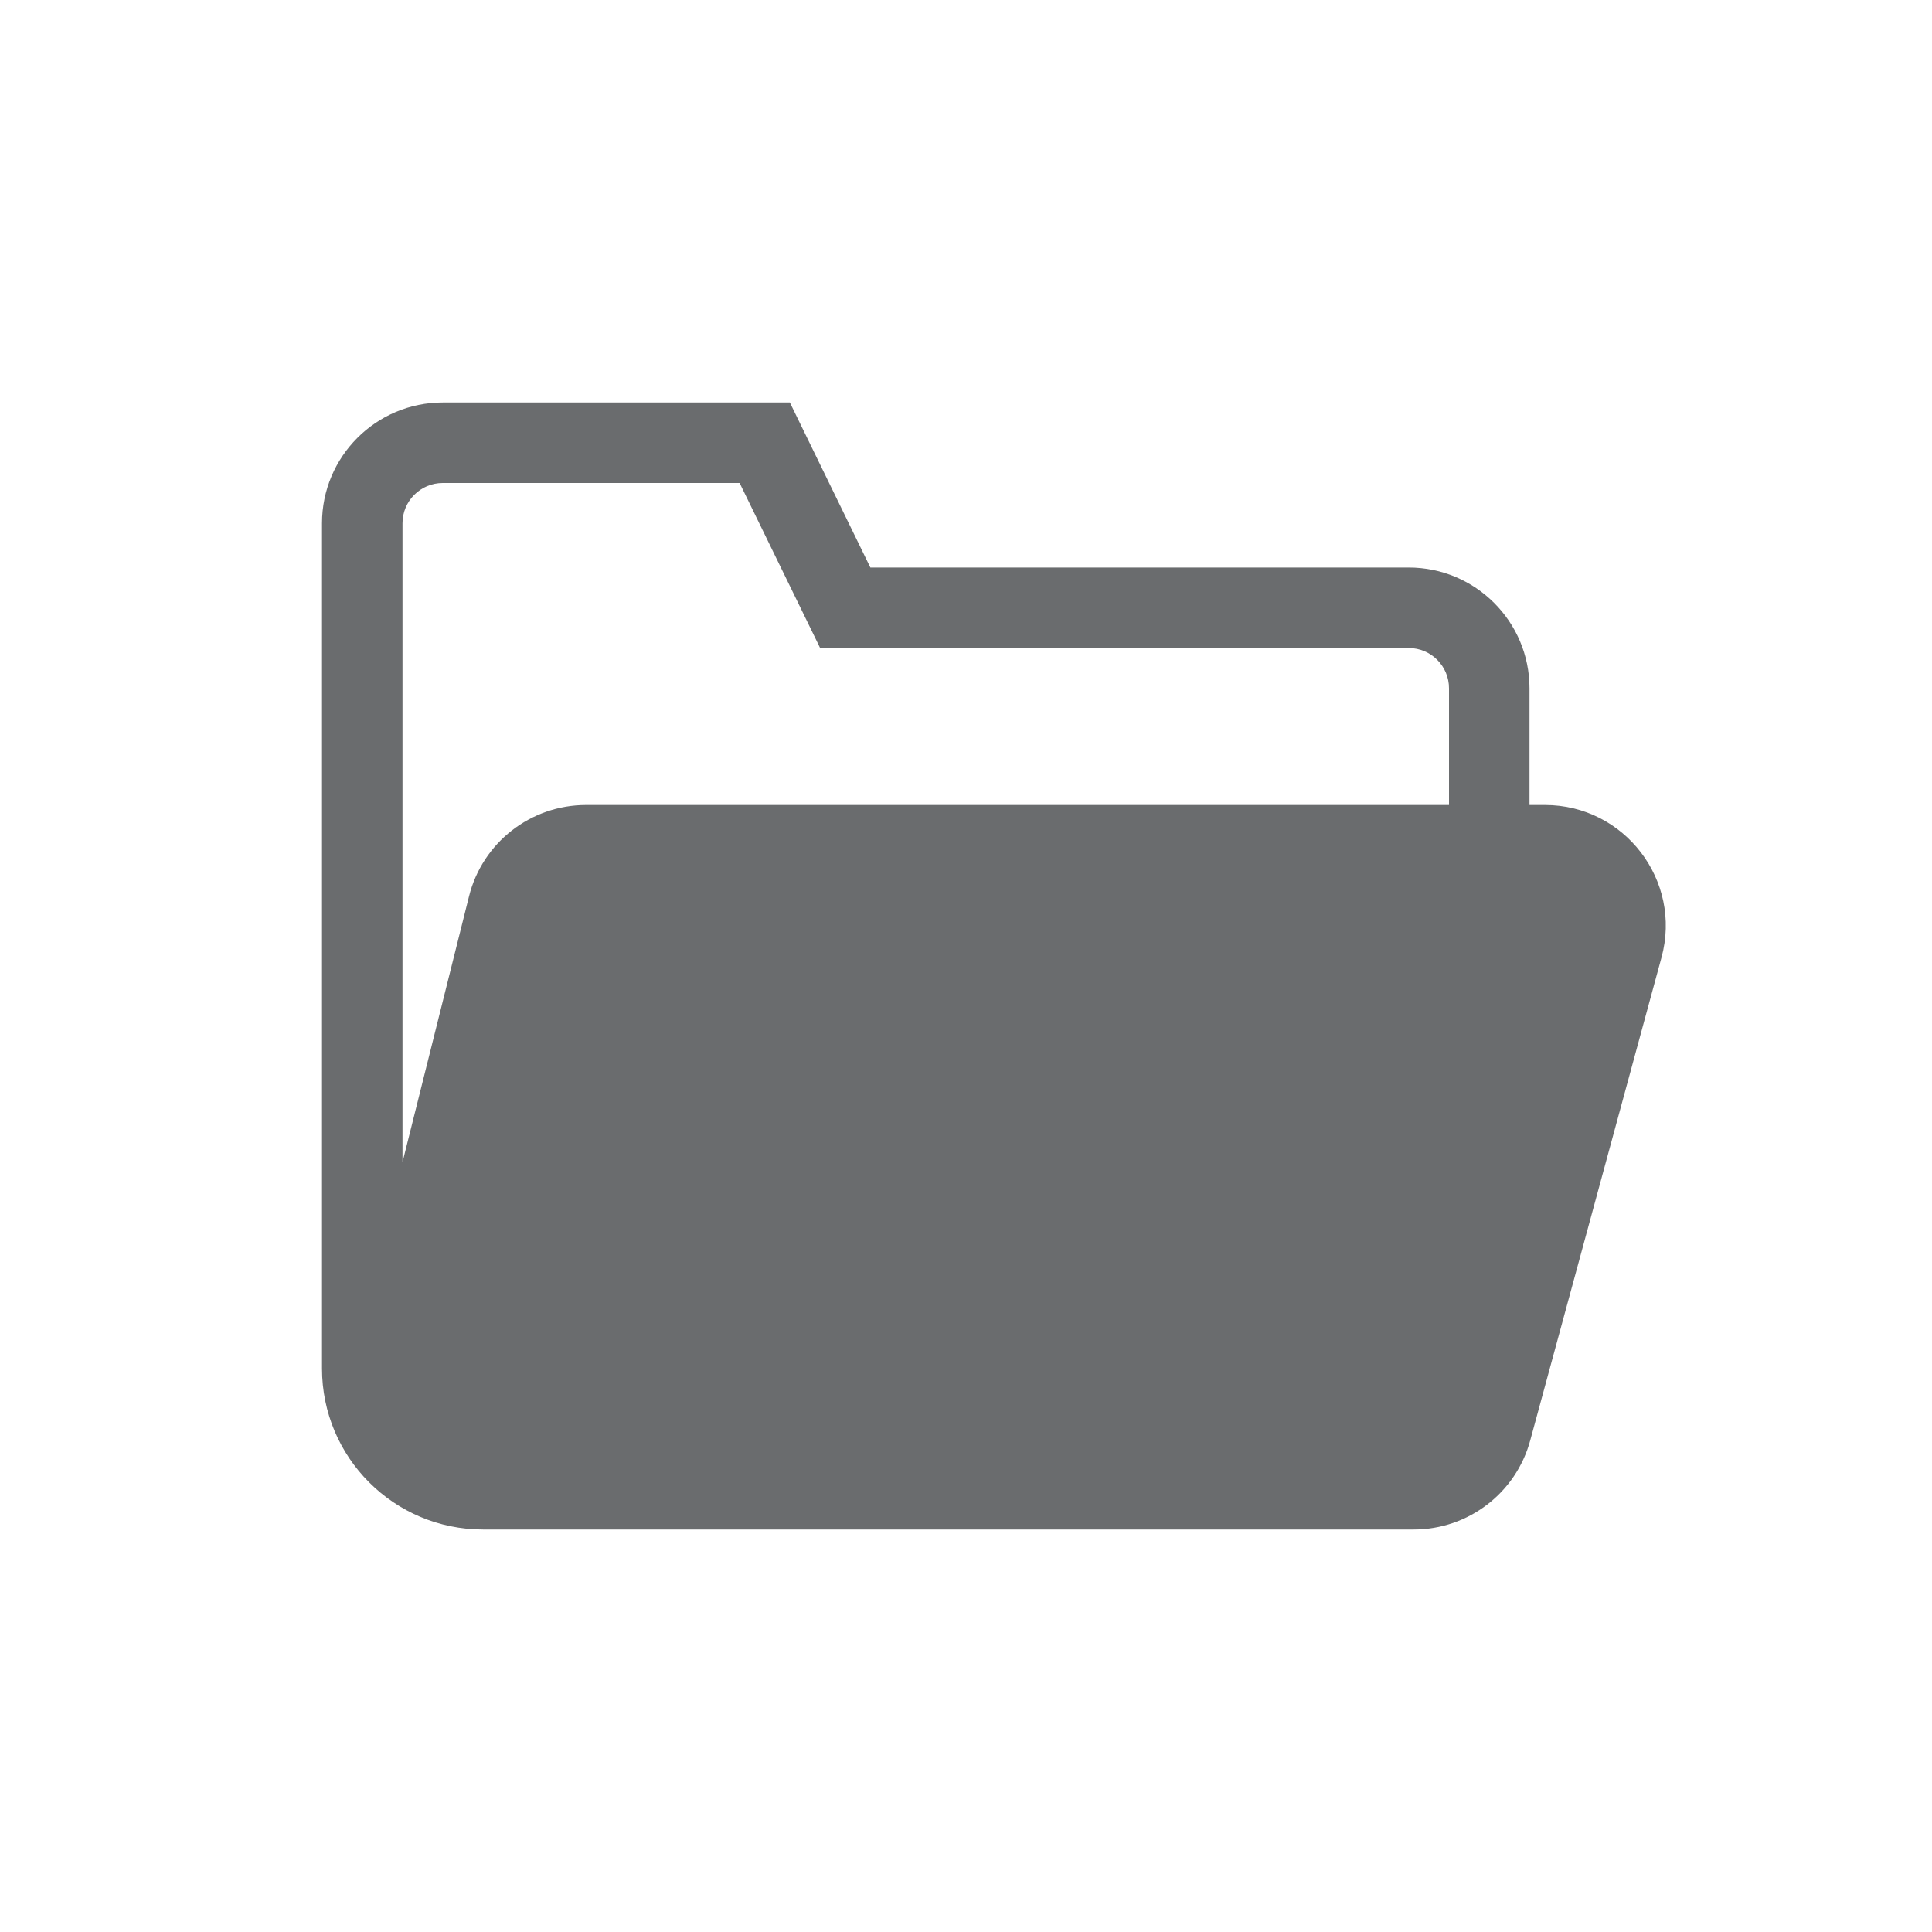
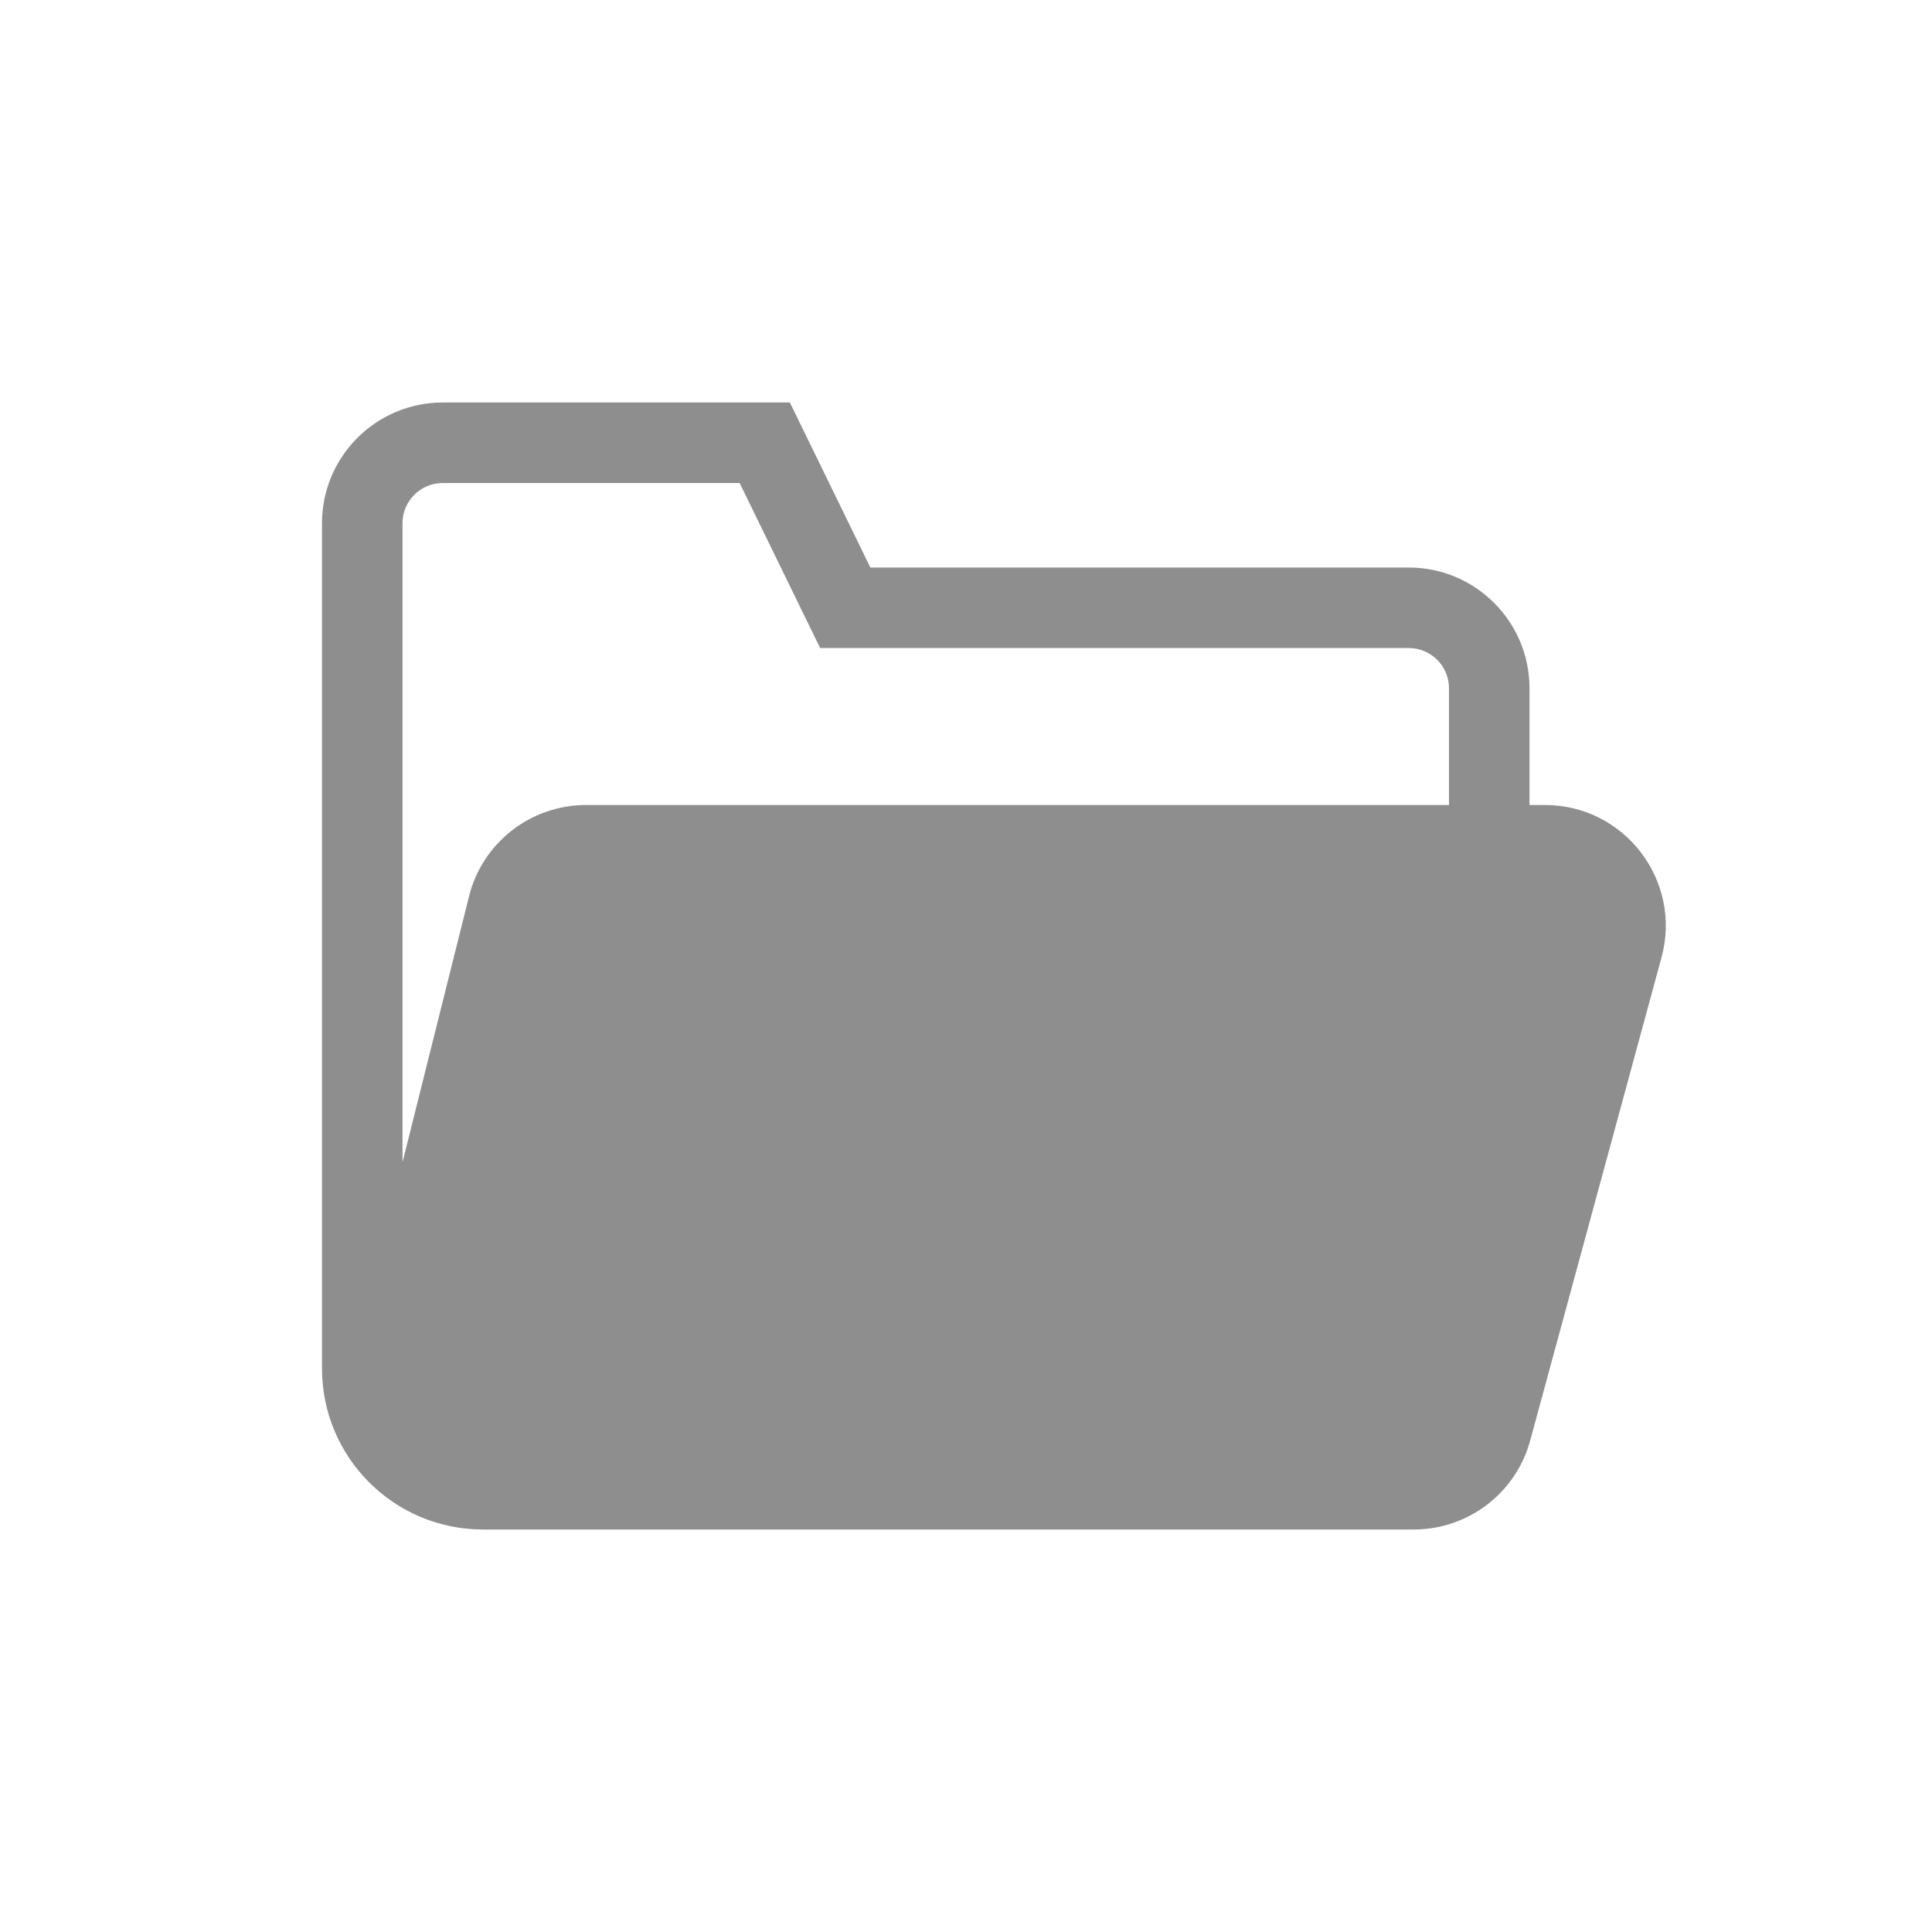
<svg xmlns="http://www.w3.org/2000/svg" width="24" height="24" viewBox="0 0 24 24" fill="none">
-   <path fill-rule="evenodd" clip-rule="evenodd" d="M5.5 6C5.224 6 5 6.224 5 6.5V14.438L5.826 11.136C5.992 10.468 6.592 10 7.281 10H18V8.55C18 8.274 17.776 8.05 17.5 8.05H10.188L9.188 6H5.5ZM19 10H19.192C20.18 10 20.899 10.939 20.64 11.893L19.009 17.893C18.832 18.547 18.239 19 17.562 19H6C4.895 19 4 18.105 4 17V6.5C4 5.672 4.672 5 5.5 5H9.812L10.812 7.05H17.5C18.328 7.05 19 7.722 19 8.55V10Z" fill="#6A6C6E" />
+   <path fill-rule="evenodd" clip-rule="evenodd" d="M5.5 6C5.224 6 5 6.224 5 6.5V14.438L5.826 11.136C5.992 10.468 6.592 10 7.281 10H18V8.55C18 8.274 17.776 8.05 17.5 8.05H10.188L9.188 6H5.5ZM19 10H19.192C20.18 10 20.899 10.939 20.64 11.893L19.009 17.893C18.832 18.547 18.239 19 17.562 19H6C4.895 19 4 18.105 4 17V6.5C4 5.672 4.672 5 5.5 5H9.812L10.812 7.05H17.5C18.328 7.05 19 7.722 19 8.55V10Z" fill="#8E8E8E" />
</svg>
